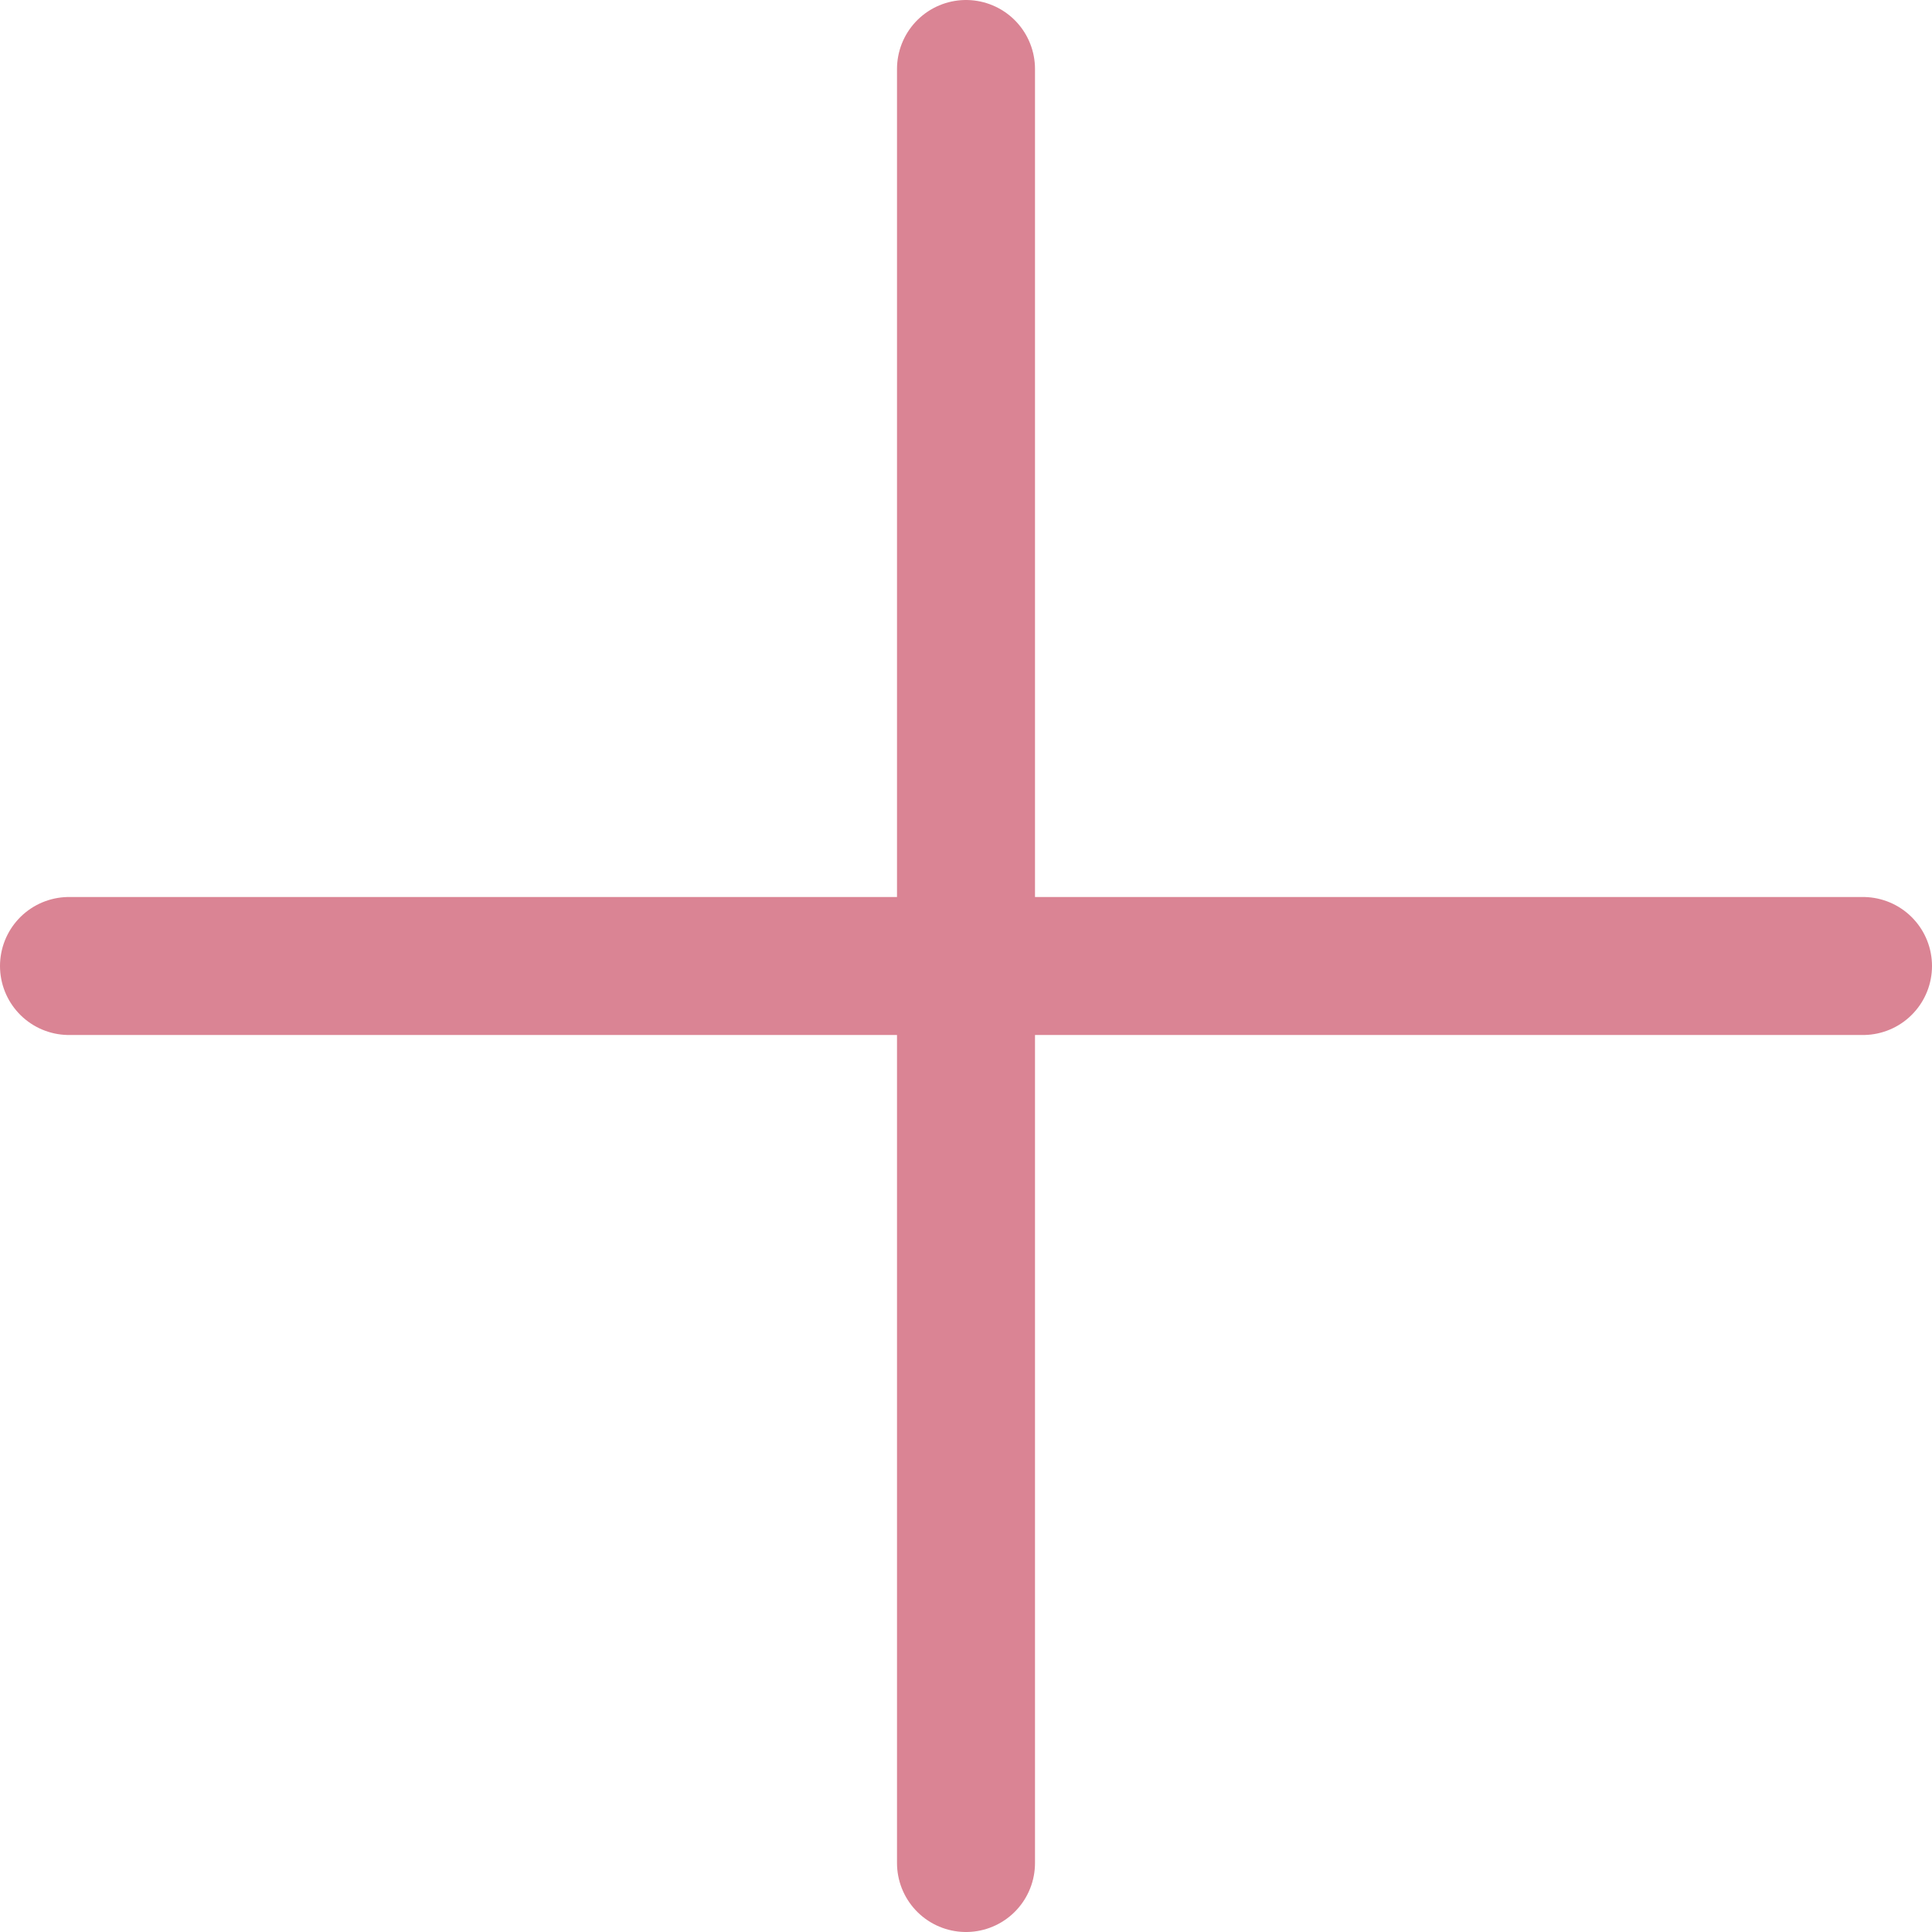
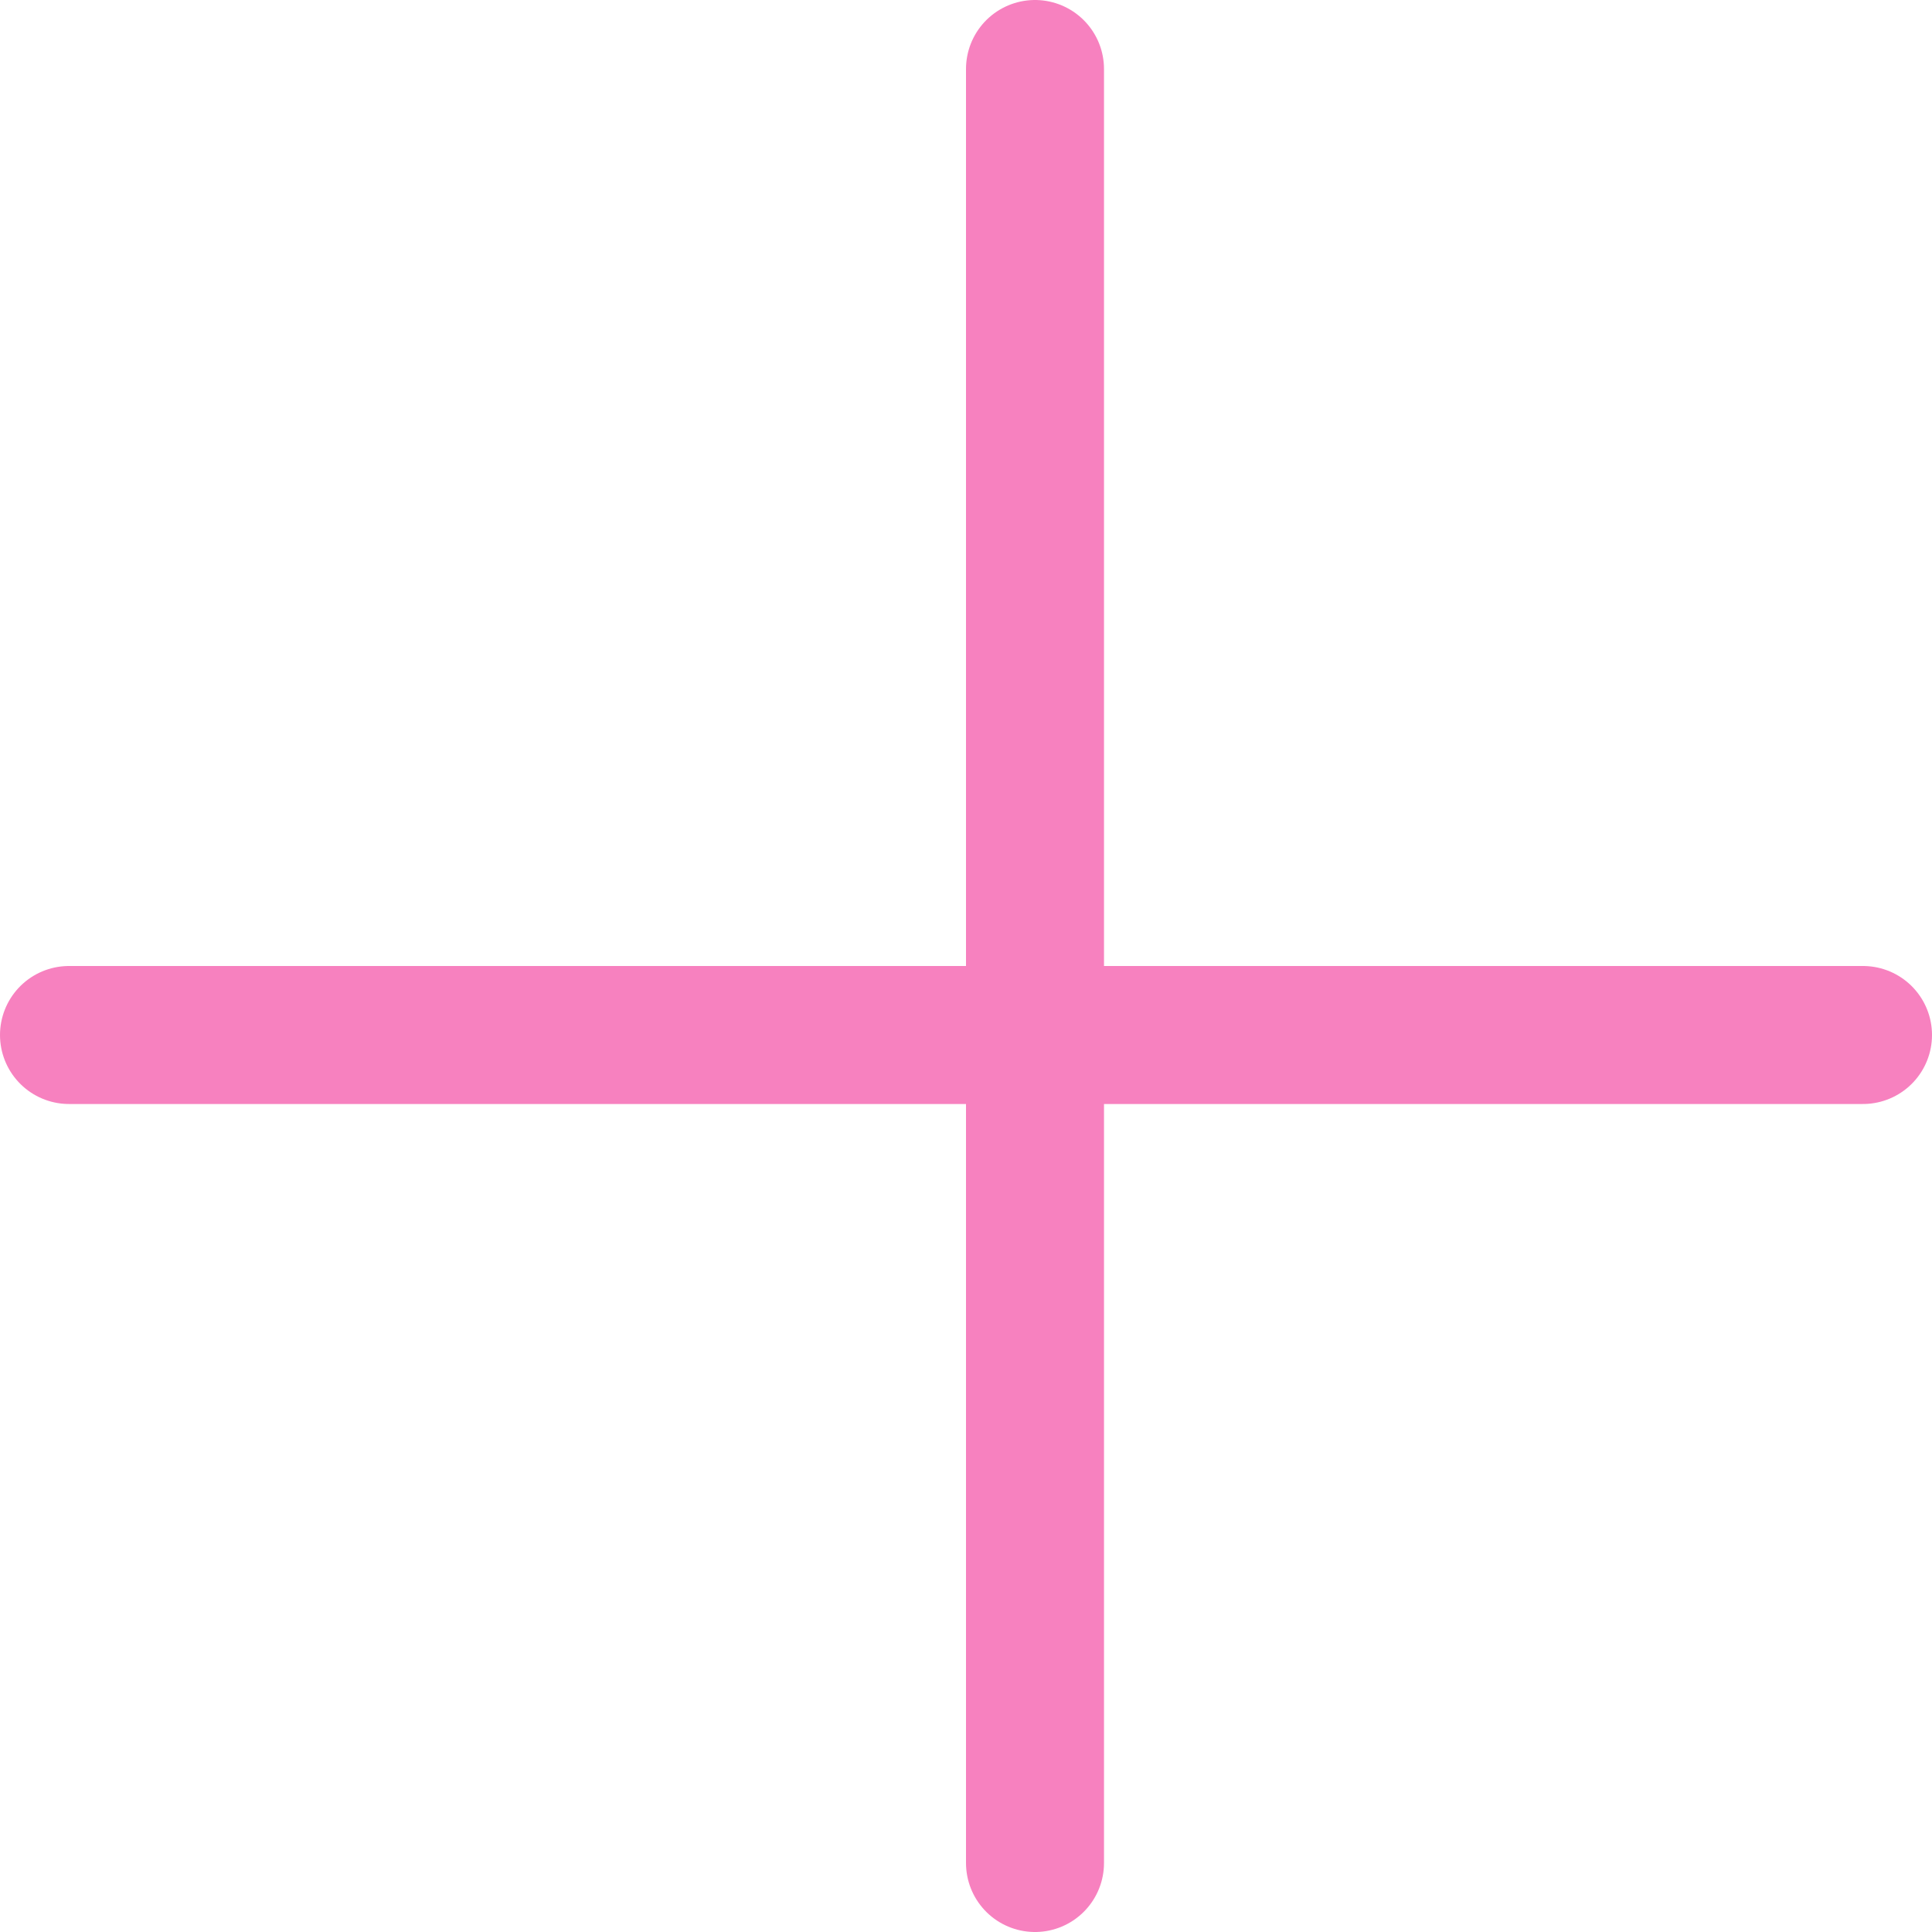
<svg xmlns="http://www.w3.org/2000/svg" width="28" height="28" viewBox="0 0 28 28" fill="none">
-   <line x1="14" y1="1" x2="14" y2="27" stroke="#DA8494" stroke-width="2" stroke-linecap="round" />
-   <line x1="27" y1="14" x2="1" y2="14" stroke="#DA8494" stroke-width="2" stroke-linecap="round" />
+   <line x1="27" y1="15" x2="1" y2="15" stroke="#F781BF" stroke-width="2" stroke-linecap="round" />
+   <line x1="15" y1="1" x2="15" y2="27" stroke="#F781BF" stroke-width="2" stroke-linecap="round" />
</svg>
